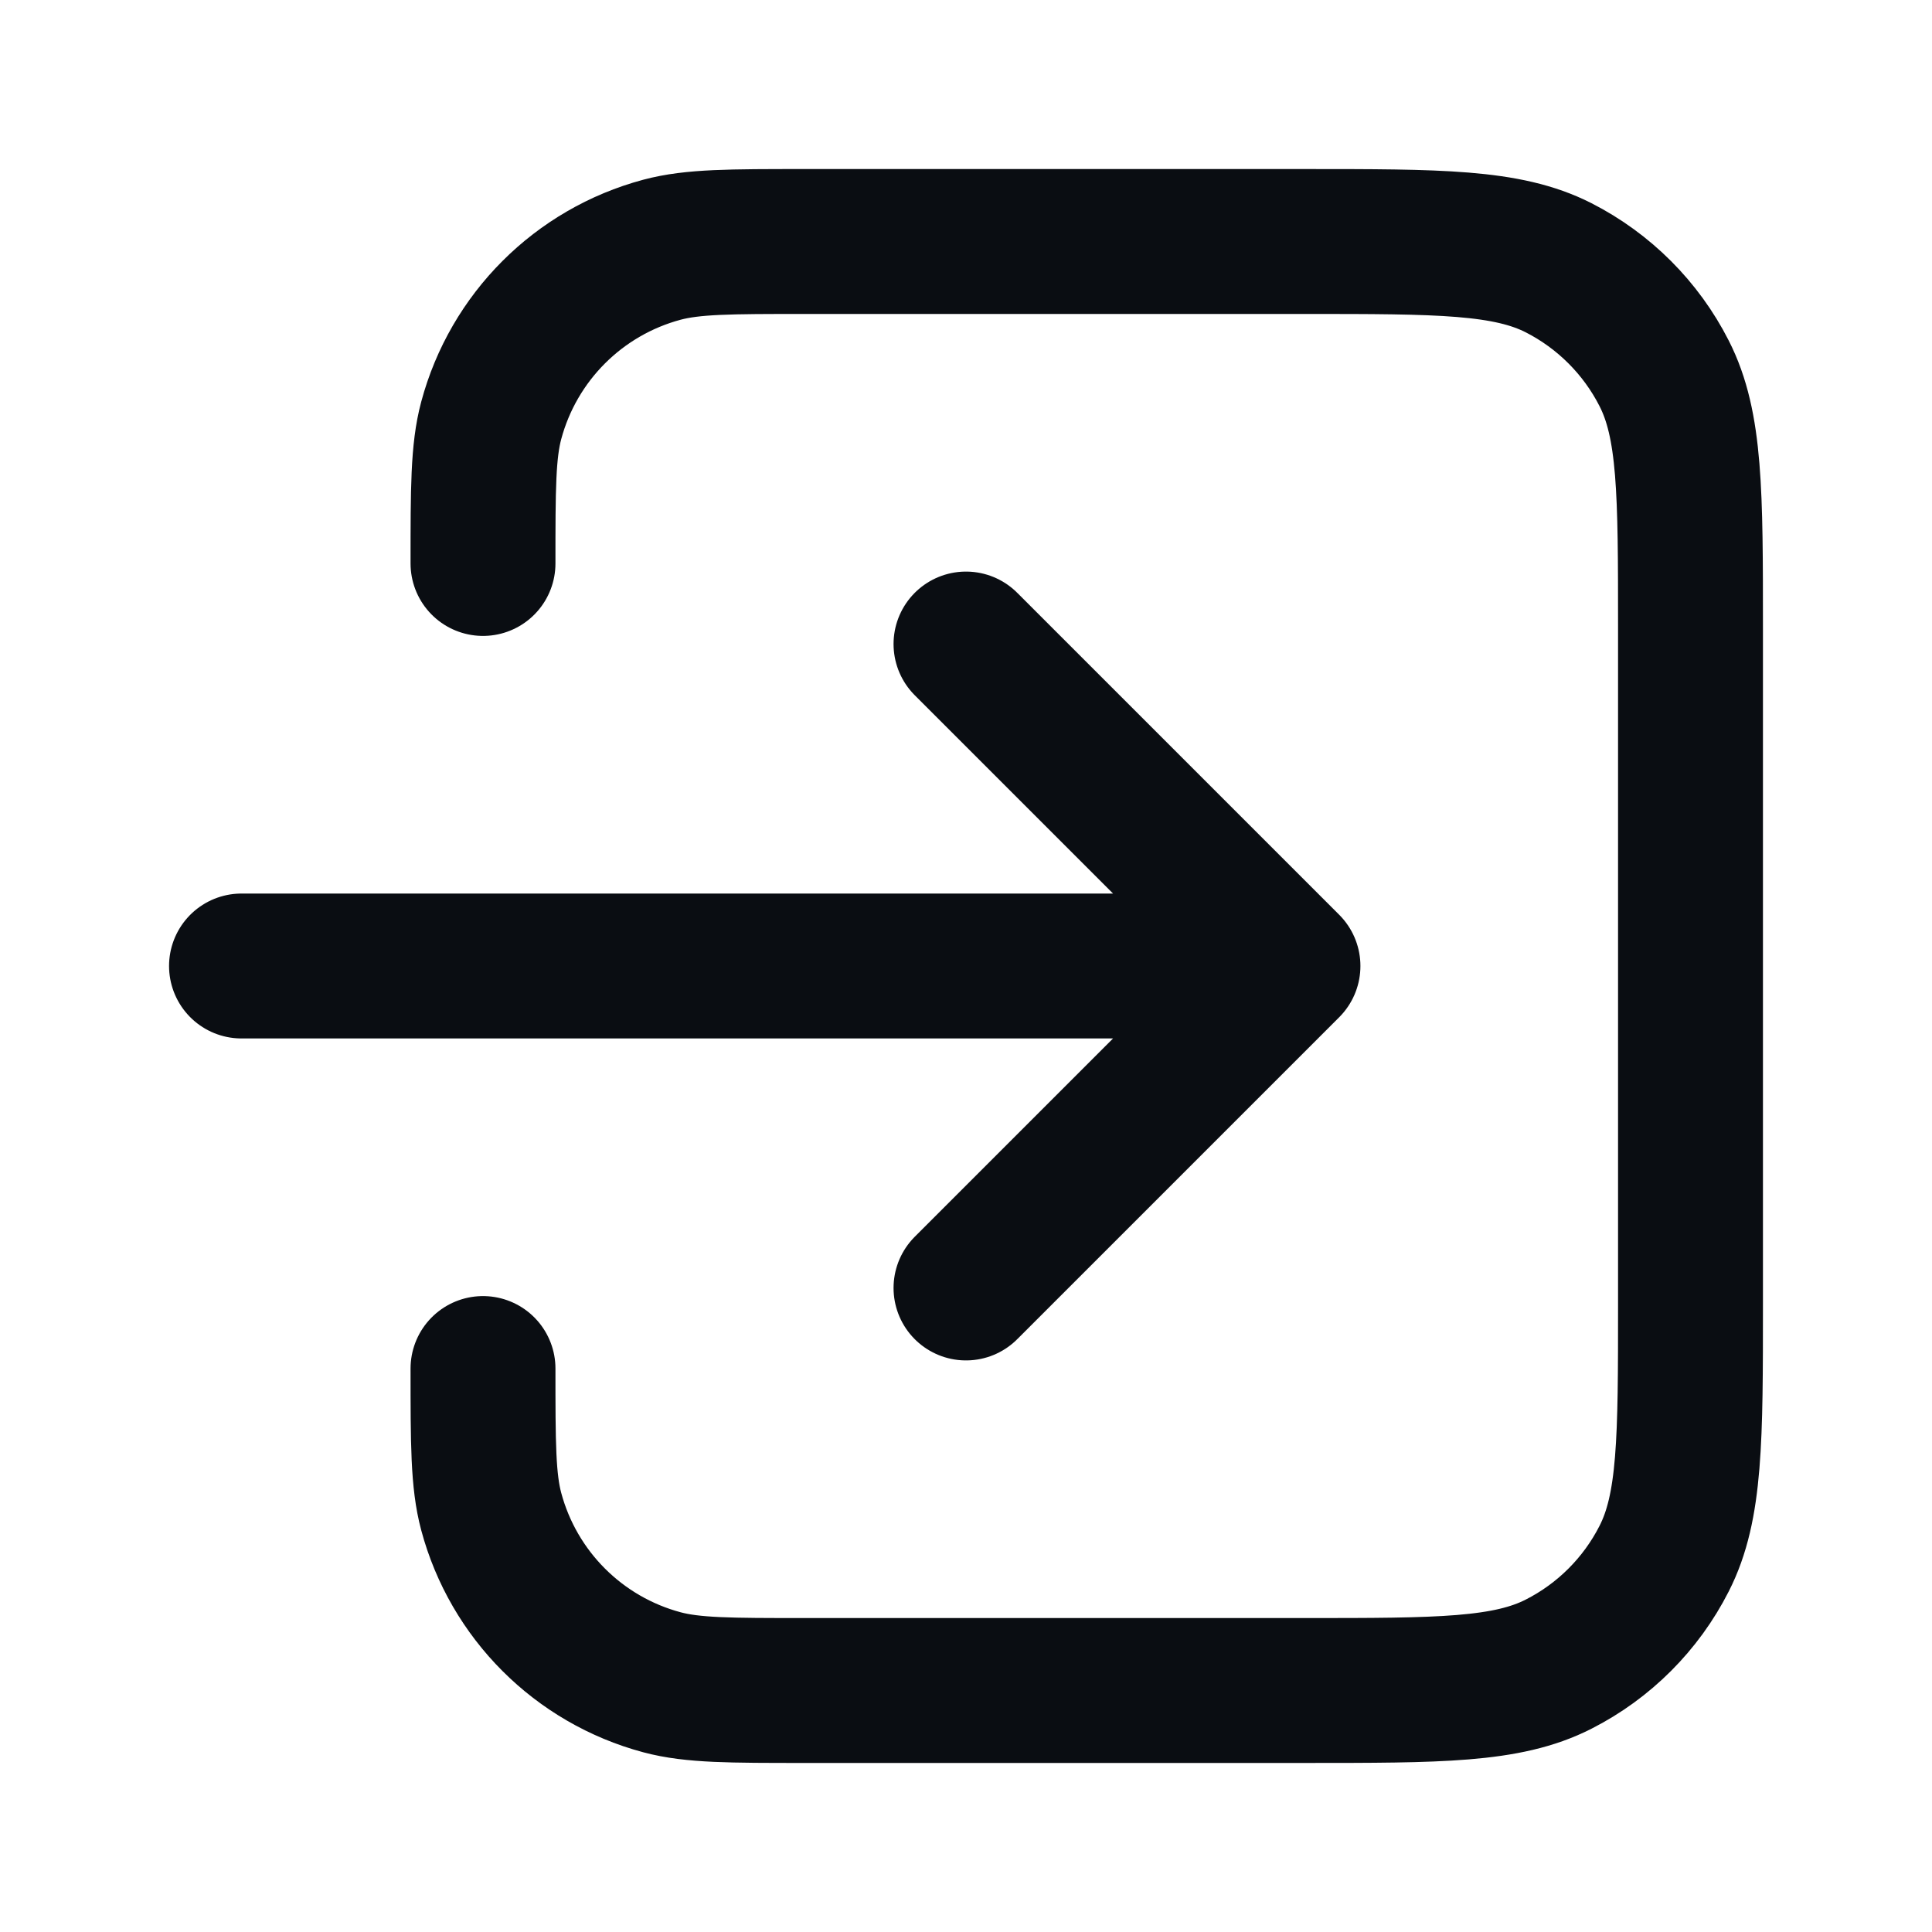
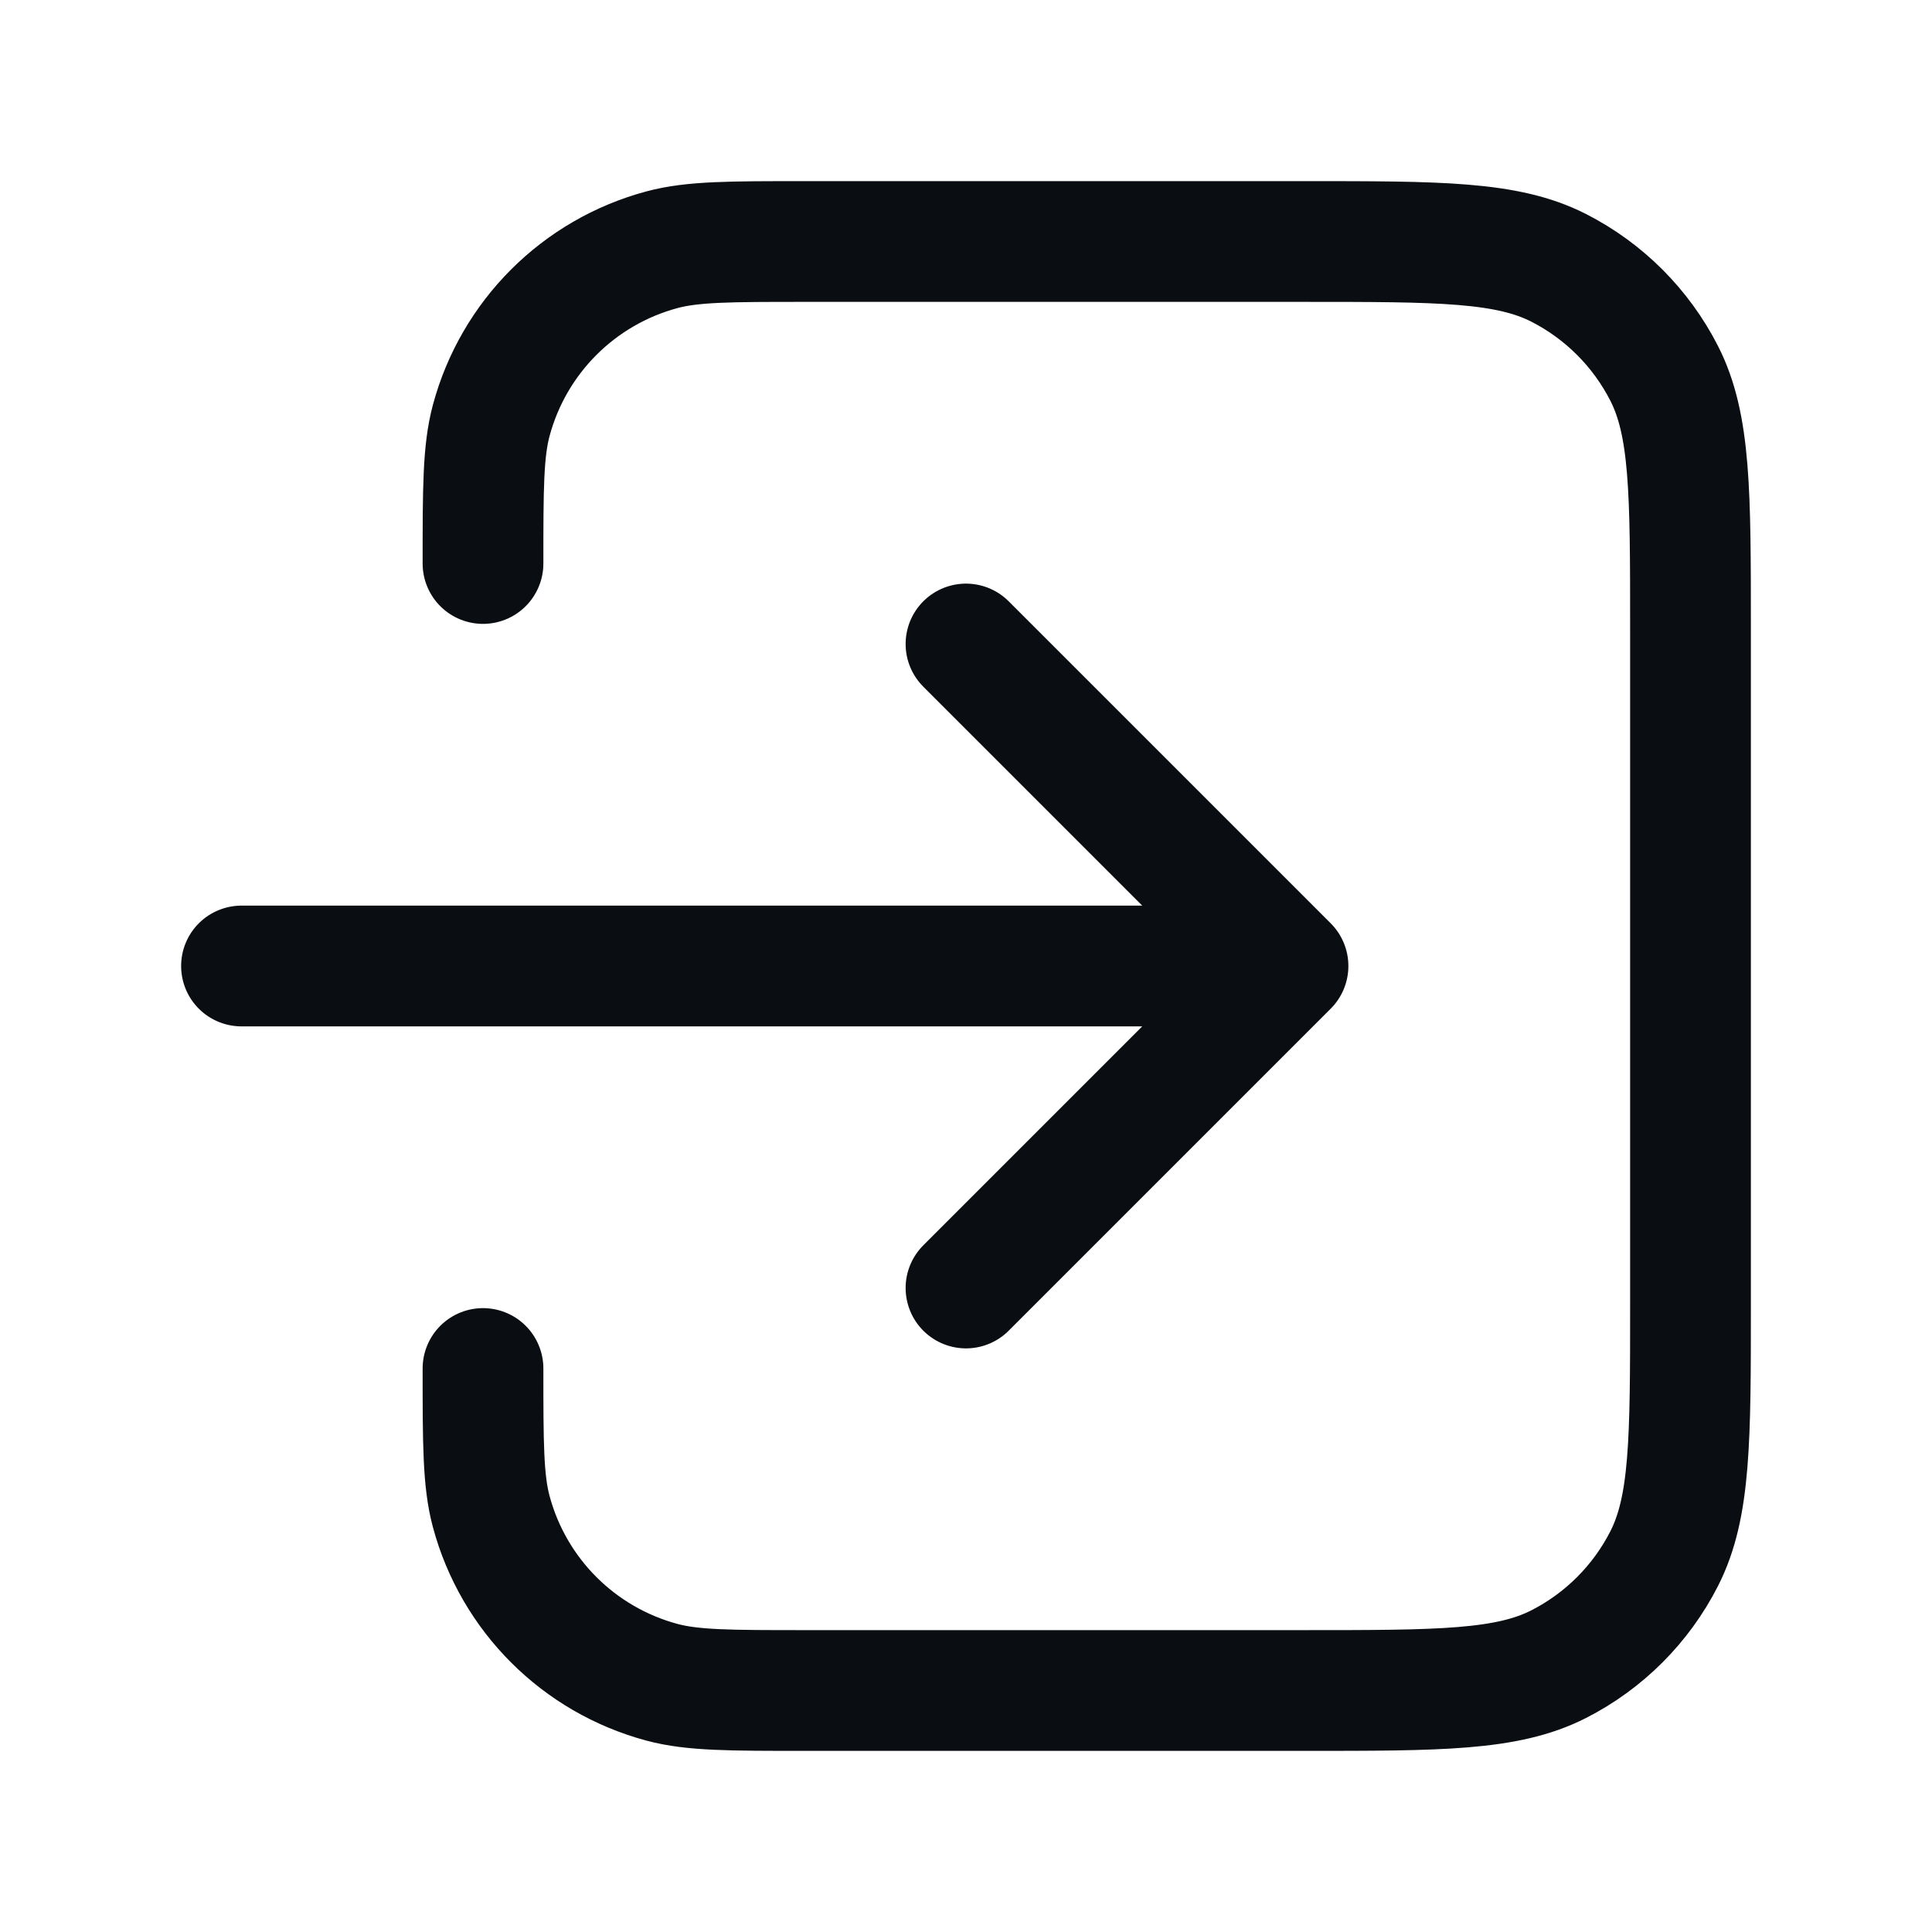
- <svg xmlns="http://www.w3.org/2000/svg" width="20" height="20" viewBox="0 0 20 20" fill="none">
-   <path d="M5 14.167C5 14.942 5 15.329 5.085 15.647C5.316 16.51 5.99 17.184 6.853 17.415C7.171 17.5 7.558 17.5 8.333 17.5H13.5C14.9 17.5 15.6 17.5 16.135 17.227C16.605 16.988 16.988 16.605 17.227 16.135C17.5 15.6 17.5 14.9 17.5 13.5V6.5C17.5 5.1 17.5 4.4 17.227 3.865C16.988 3.395 16.605 3.012 16.135 2.772C15.6 2.5 14.9 2.5 13.5 2.5H8.333C7.558 2.5 7.171 2.5 6.853 2.585C5.99 2.816 5.316 3.49 5.085 4.353C5 4.671 5 5.058 5 5.833M10 6.667L13.333 10M13.333 10L10 13.333M13.333 10H2.5" stroke="#0A0D12" stroke-width="1.5" stroke-linecap="round" stroke-linejoin="round" />
+ <svg xmlns="http://www.w3.org/2000/svg" width="24" height="24" viewBox="0 0 24 24" fill="none">
+   <path d="M6 17C6 17.93 6 18.395 6.102 18.776C6.38 19.812 7.188 20.62 8.224 20.898C8.605 21 9.07 21 10 21H16.2C17.88 21 18.72 21 19.362 20.673C19.927 20.385 20.385 19.927 20.673 19.362C21 18.72 21 17.88 21 16.2V7.8C21 6.12 21 5.28 20.673 4.638C20.385 4.074 19.927 3.615 19.362 3.327C18.72 3 17.88 3 16.2 3H10C9.07 3 8.605 3 8.224 3.102C7.188 3.38 6.38 4.188 6.102 5.224C6 5.605 6 6.07 6 7M12 8L16 12M16 12L12 16M16 12H3" stroke="#0A0D12" stroke-width="1.5" stroke-linecap="round" stroke-linejoin="round" />
</svg>
